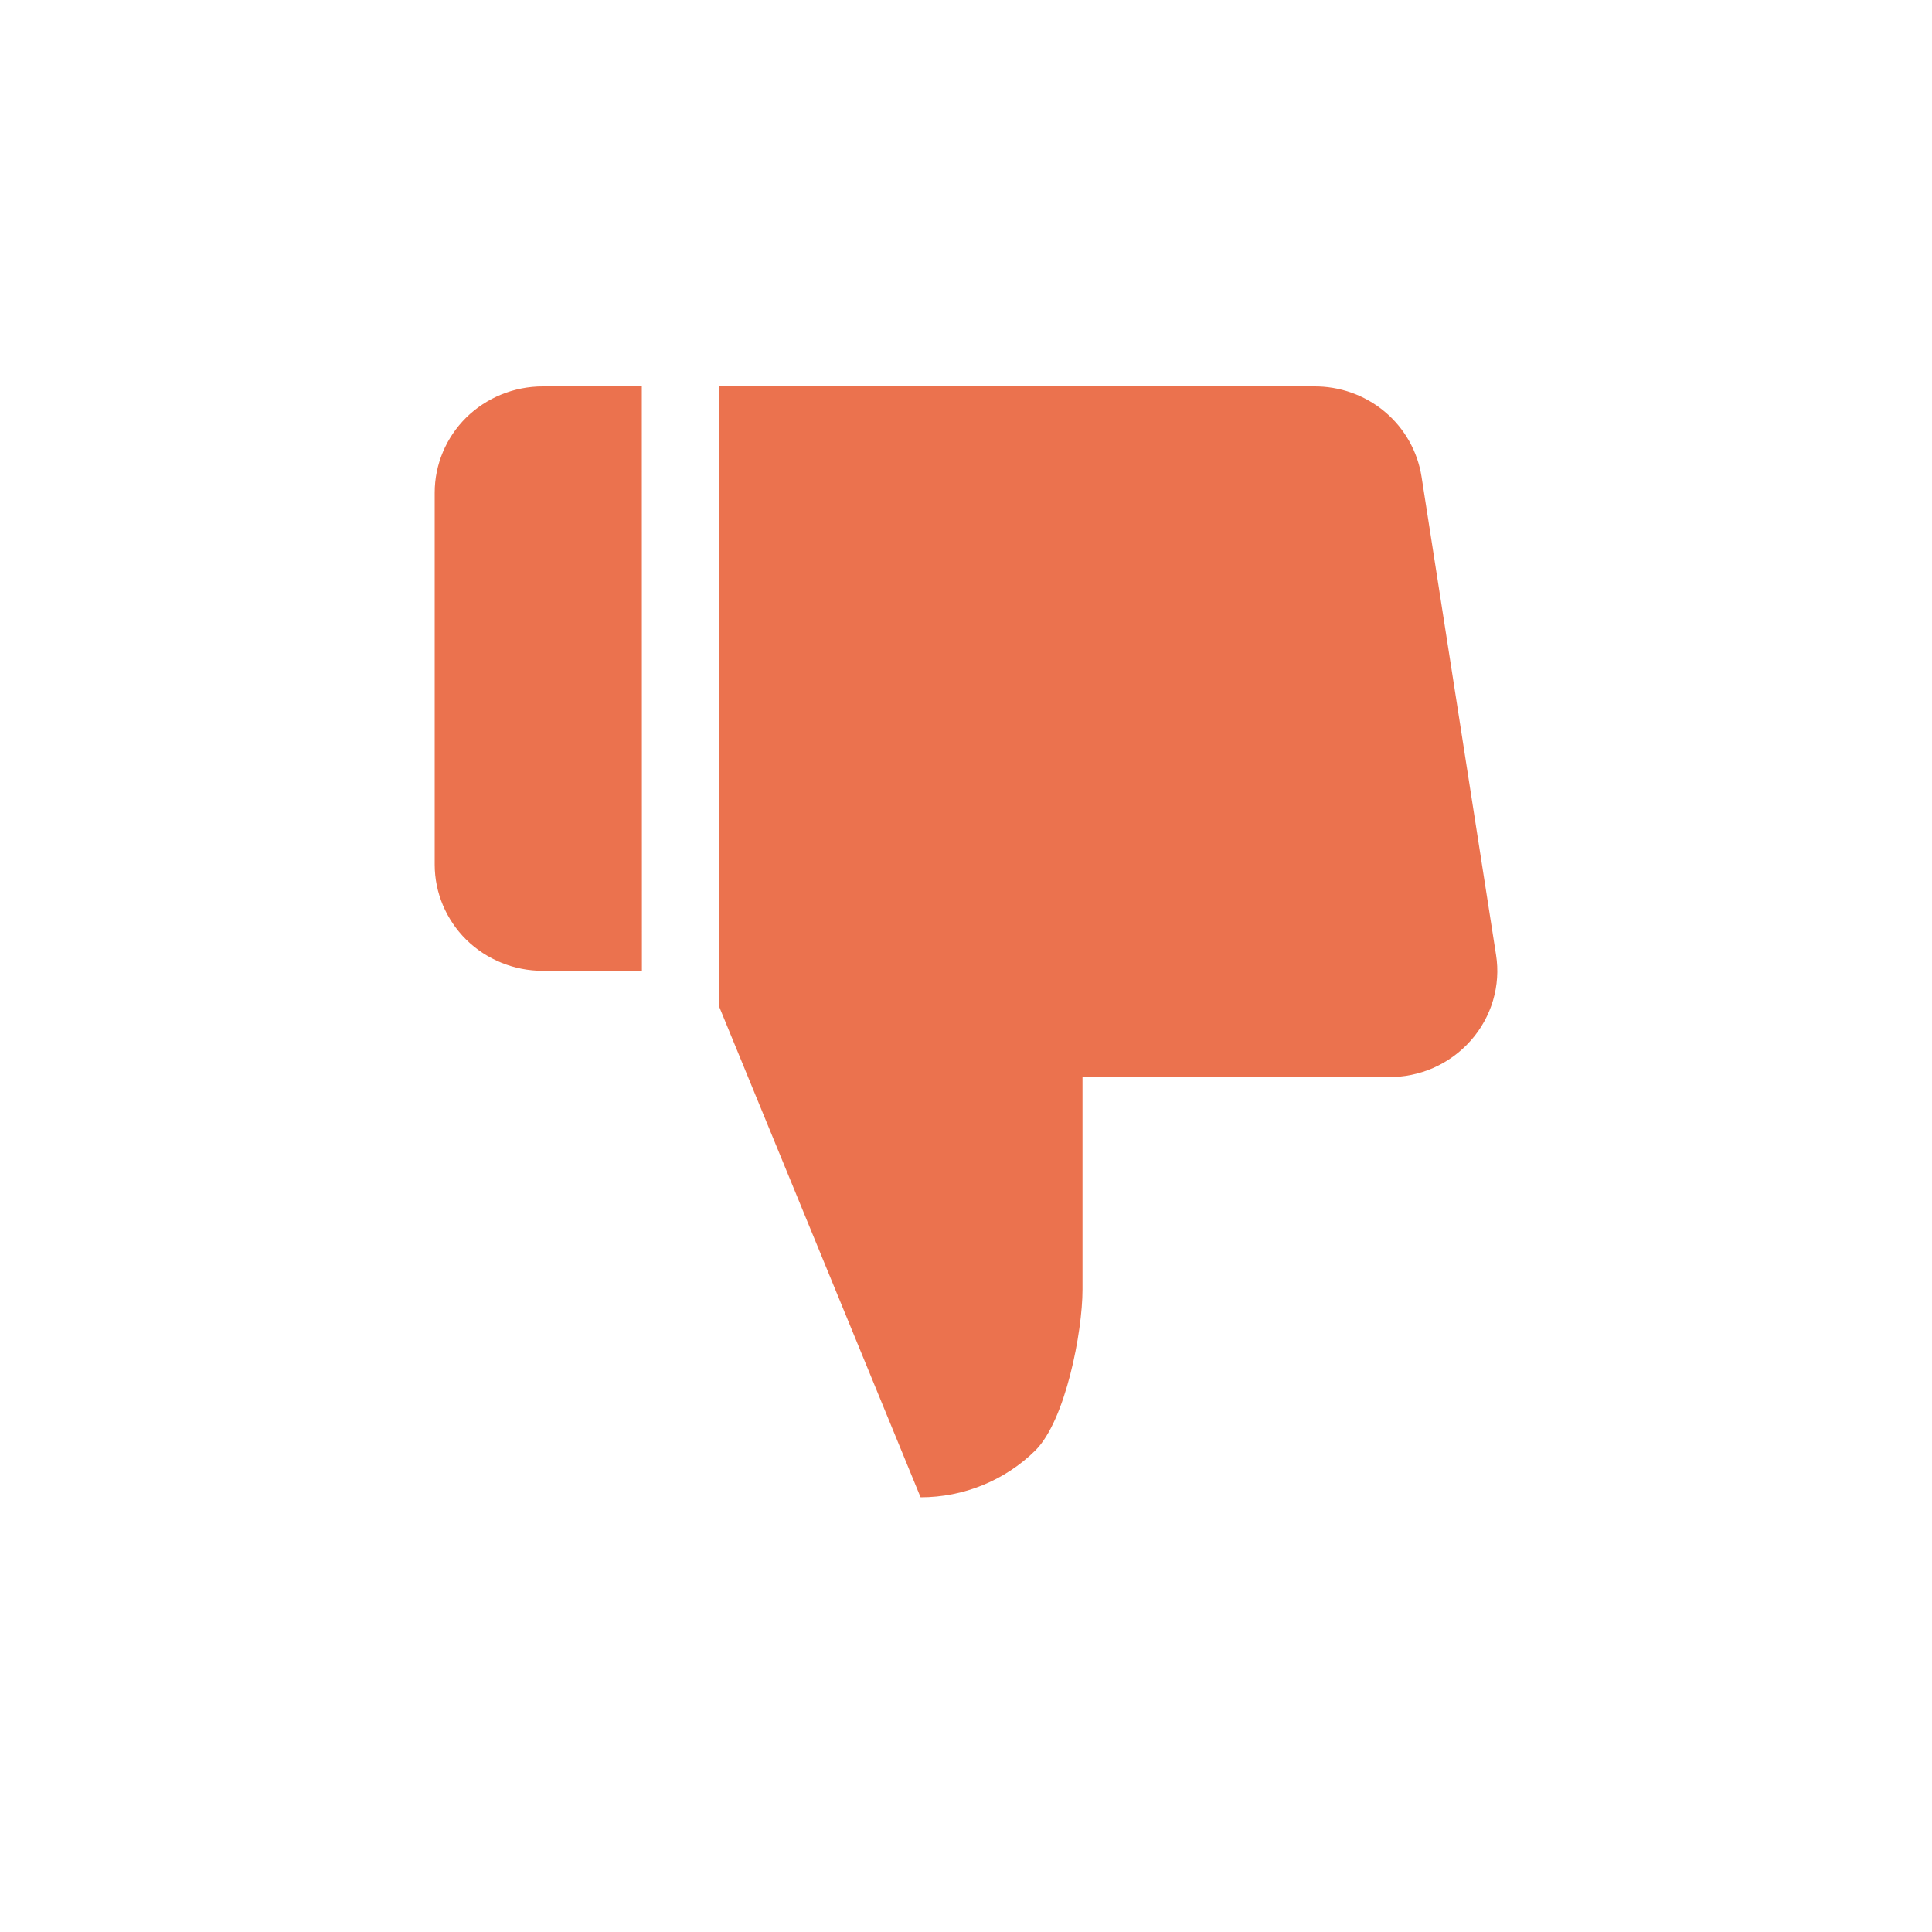
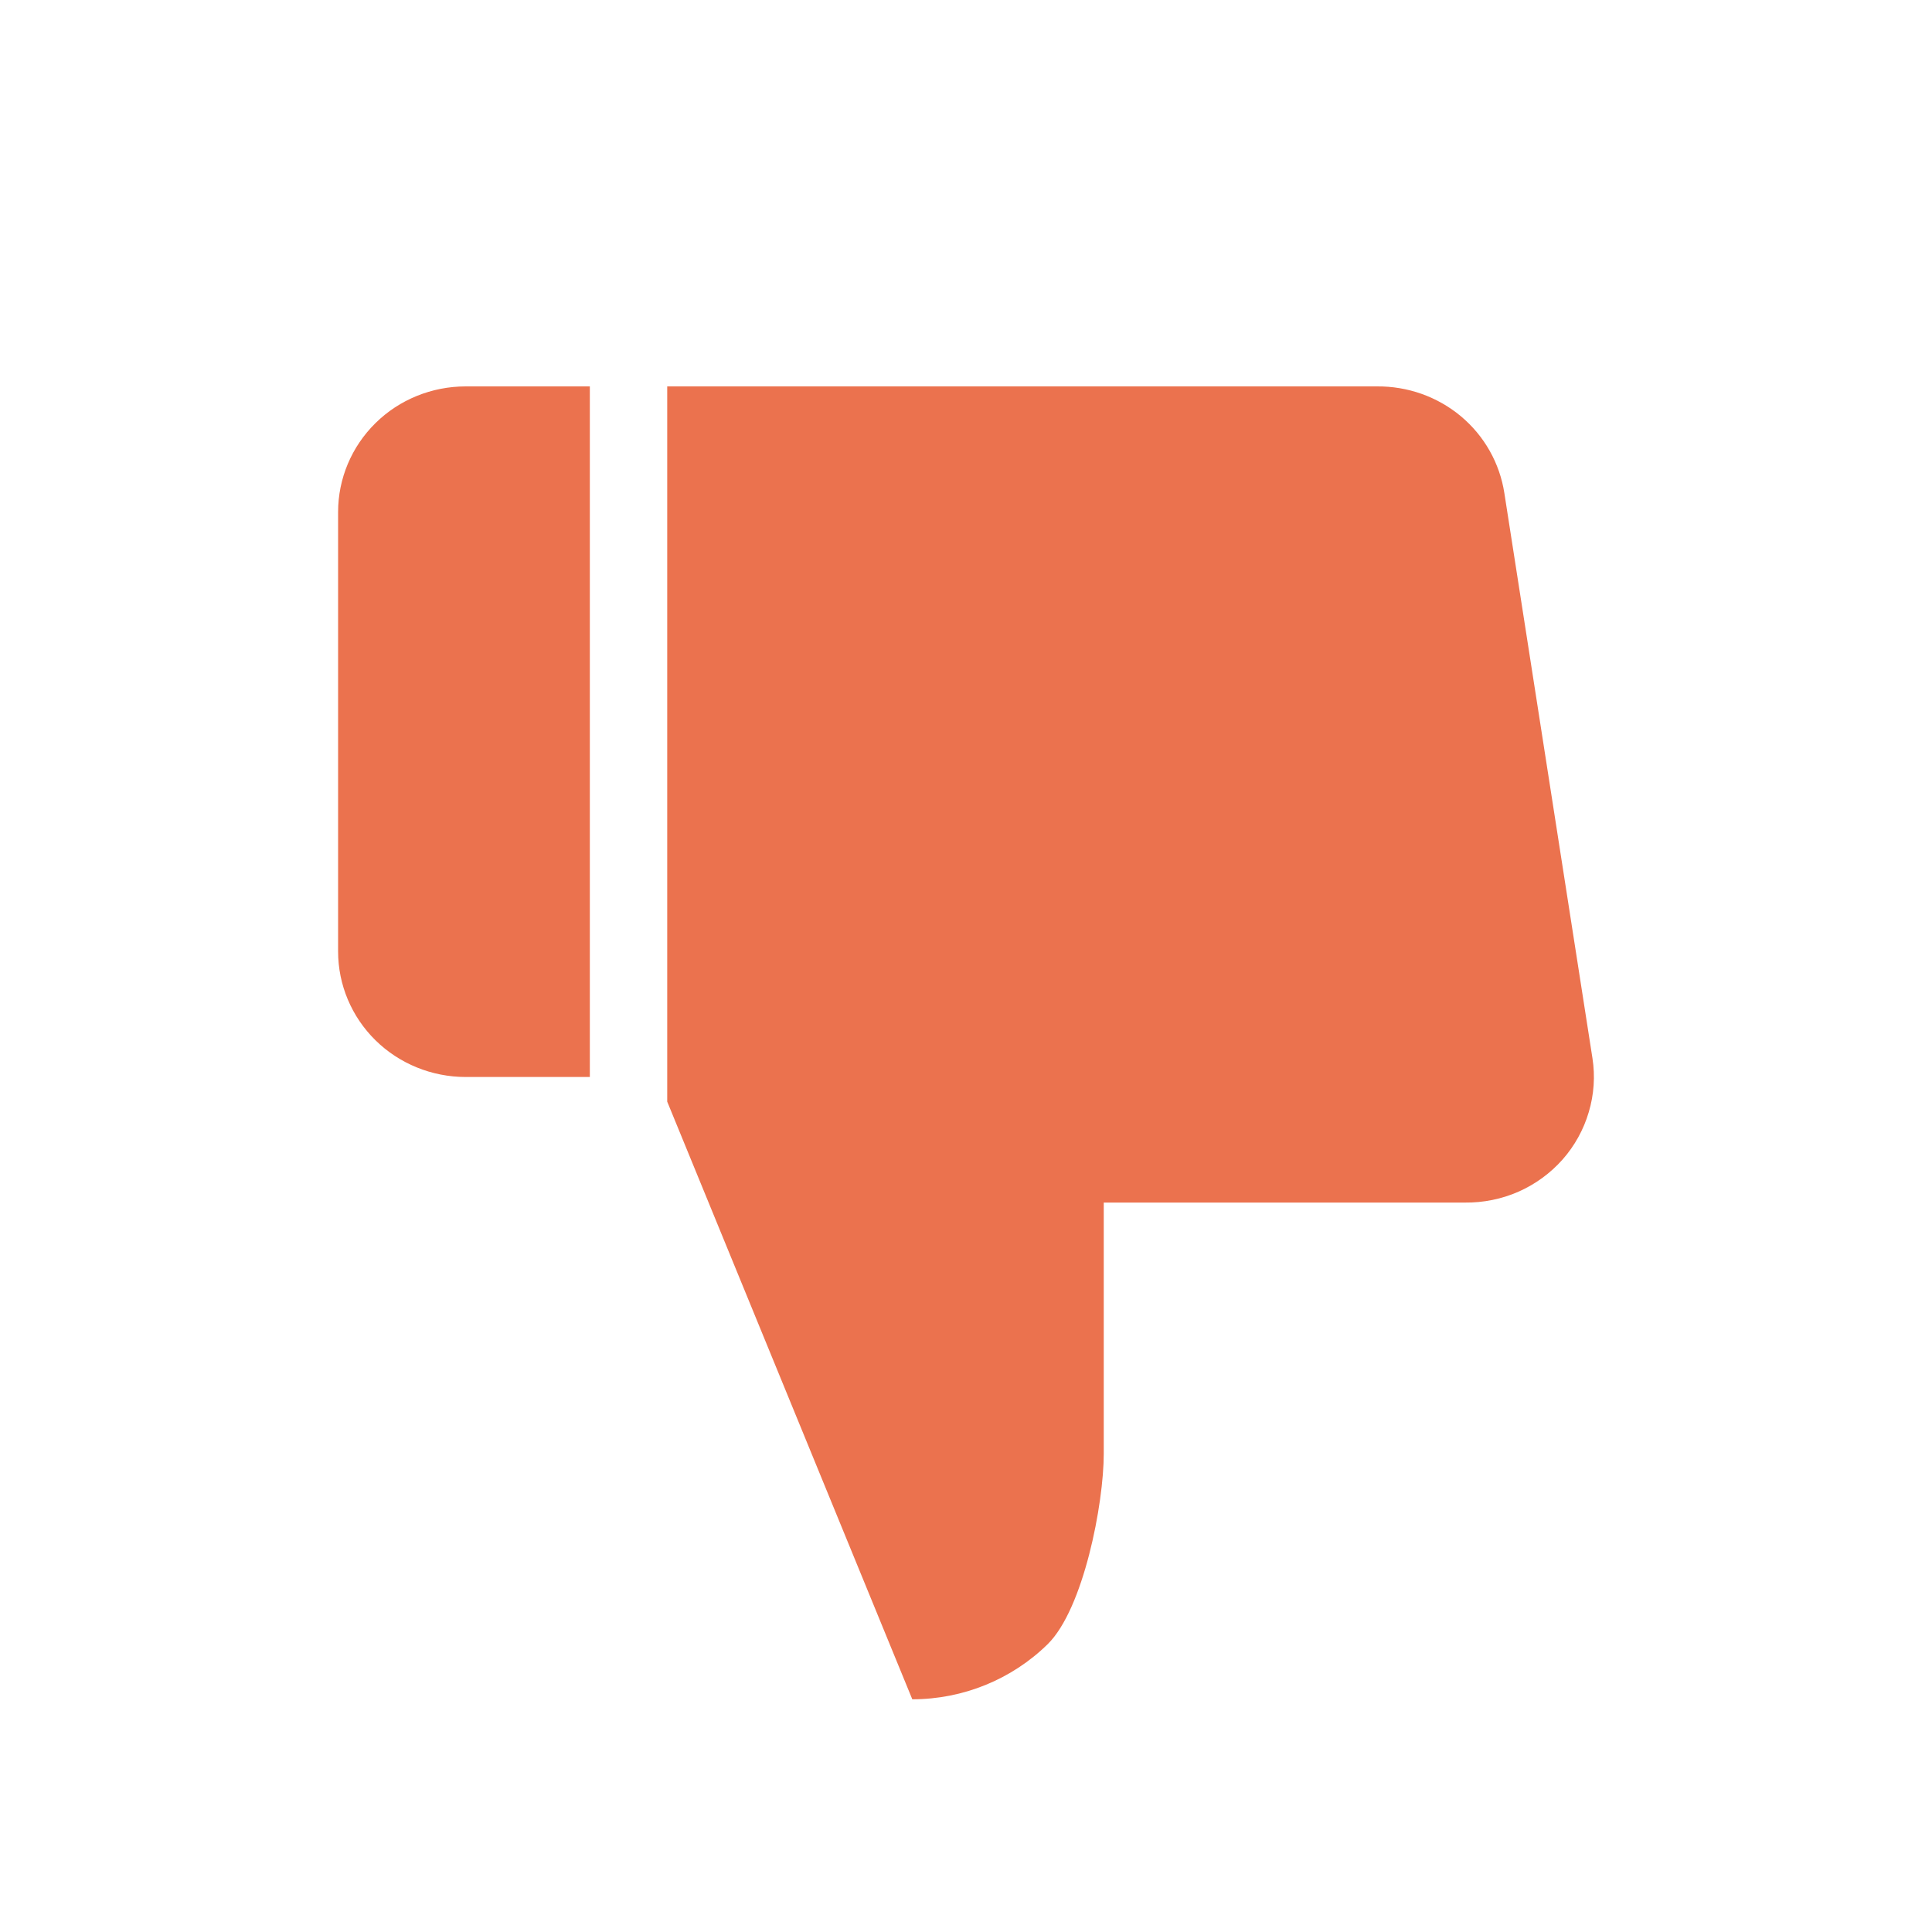
<svg xmlns="http://www.w3.org/2000/svg" width="20" height="20" viewBox="0 0 20 20" fill="none">
-   <path d="M6.644 4H5.618C5.322 4 5.037 4.116 4.827 4.322C4.618 4.528 4.5 4.808 4.5 5.1V8.95C4.5 9.242 4.618 9.521 4.827 9.728C5.037 9.934 5.322 10.05 5.618 10.05H6.645L6.644 4ZM9.53 15.5C9.975 15.5 10.402 15.326 10.716 15.017C11.03 14.707 11.206 13.787 11.206 13.35V11.15H14.369C14.531 11.152 14.692 11.119 14.84 11.054C14.988 10.988 15.119 10.892 15.226 10.771C15.332 10.651 15.411 10.509 15.456 10.356C15.501 10.203 15.512 10.042 15.487 9.885L14.716 4.936C14.675 4.673 14.54 4.434 14.335 4.262C14.13 4.09 13.868 3.997 13.599 4H7.444V10.419L9.53 15.5Z" fill="#EB724E" />
+   <path d="M6.106 4H4.821C4.471 4 4.134 4.136 3.887 4.38C3.639 4.624 3.5 4.955 3.5 5.3V9.85C3.5 10.194 3.639 10.525 3.887 10.769C4.134 11.012 4.471 11.149 4.821 11.149H6.106V4ZM9.444 17.591C9.97 17.591 10.474 17.385 10.846 17.02C11.217 16.654 11.426 15.567 11.426 15.05V12.449H15.164C15.355 12.451 15.545 12.413 15.72 12.336C15.894 12.259 16.05 12.145 16.176 12.003C16.301 11.861 16.394 11.693 16.447 11.512C16.501 11.331 16.514 11.14 16.485 10.954L15.573 5.104C15.525 4.795 15.366 4.512 15.123 4.309C14.88 4.106 14.571 3.997 14.253 4H6.907V11.404L9.444 17.591Z" fill="#EB724E" />
</svg>
